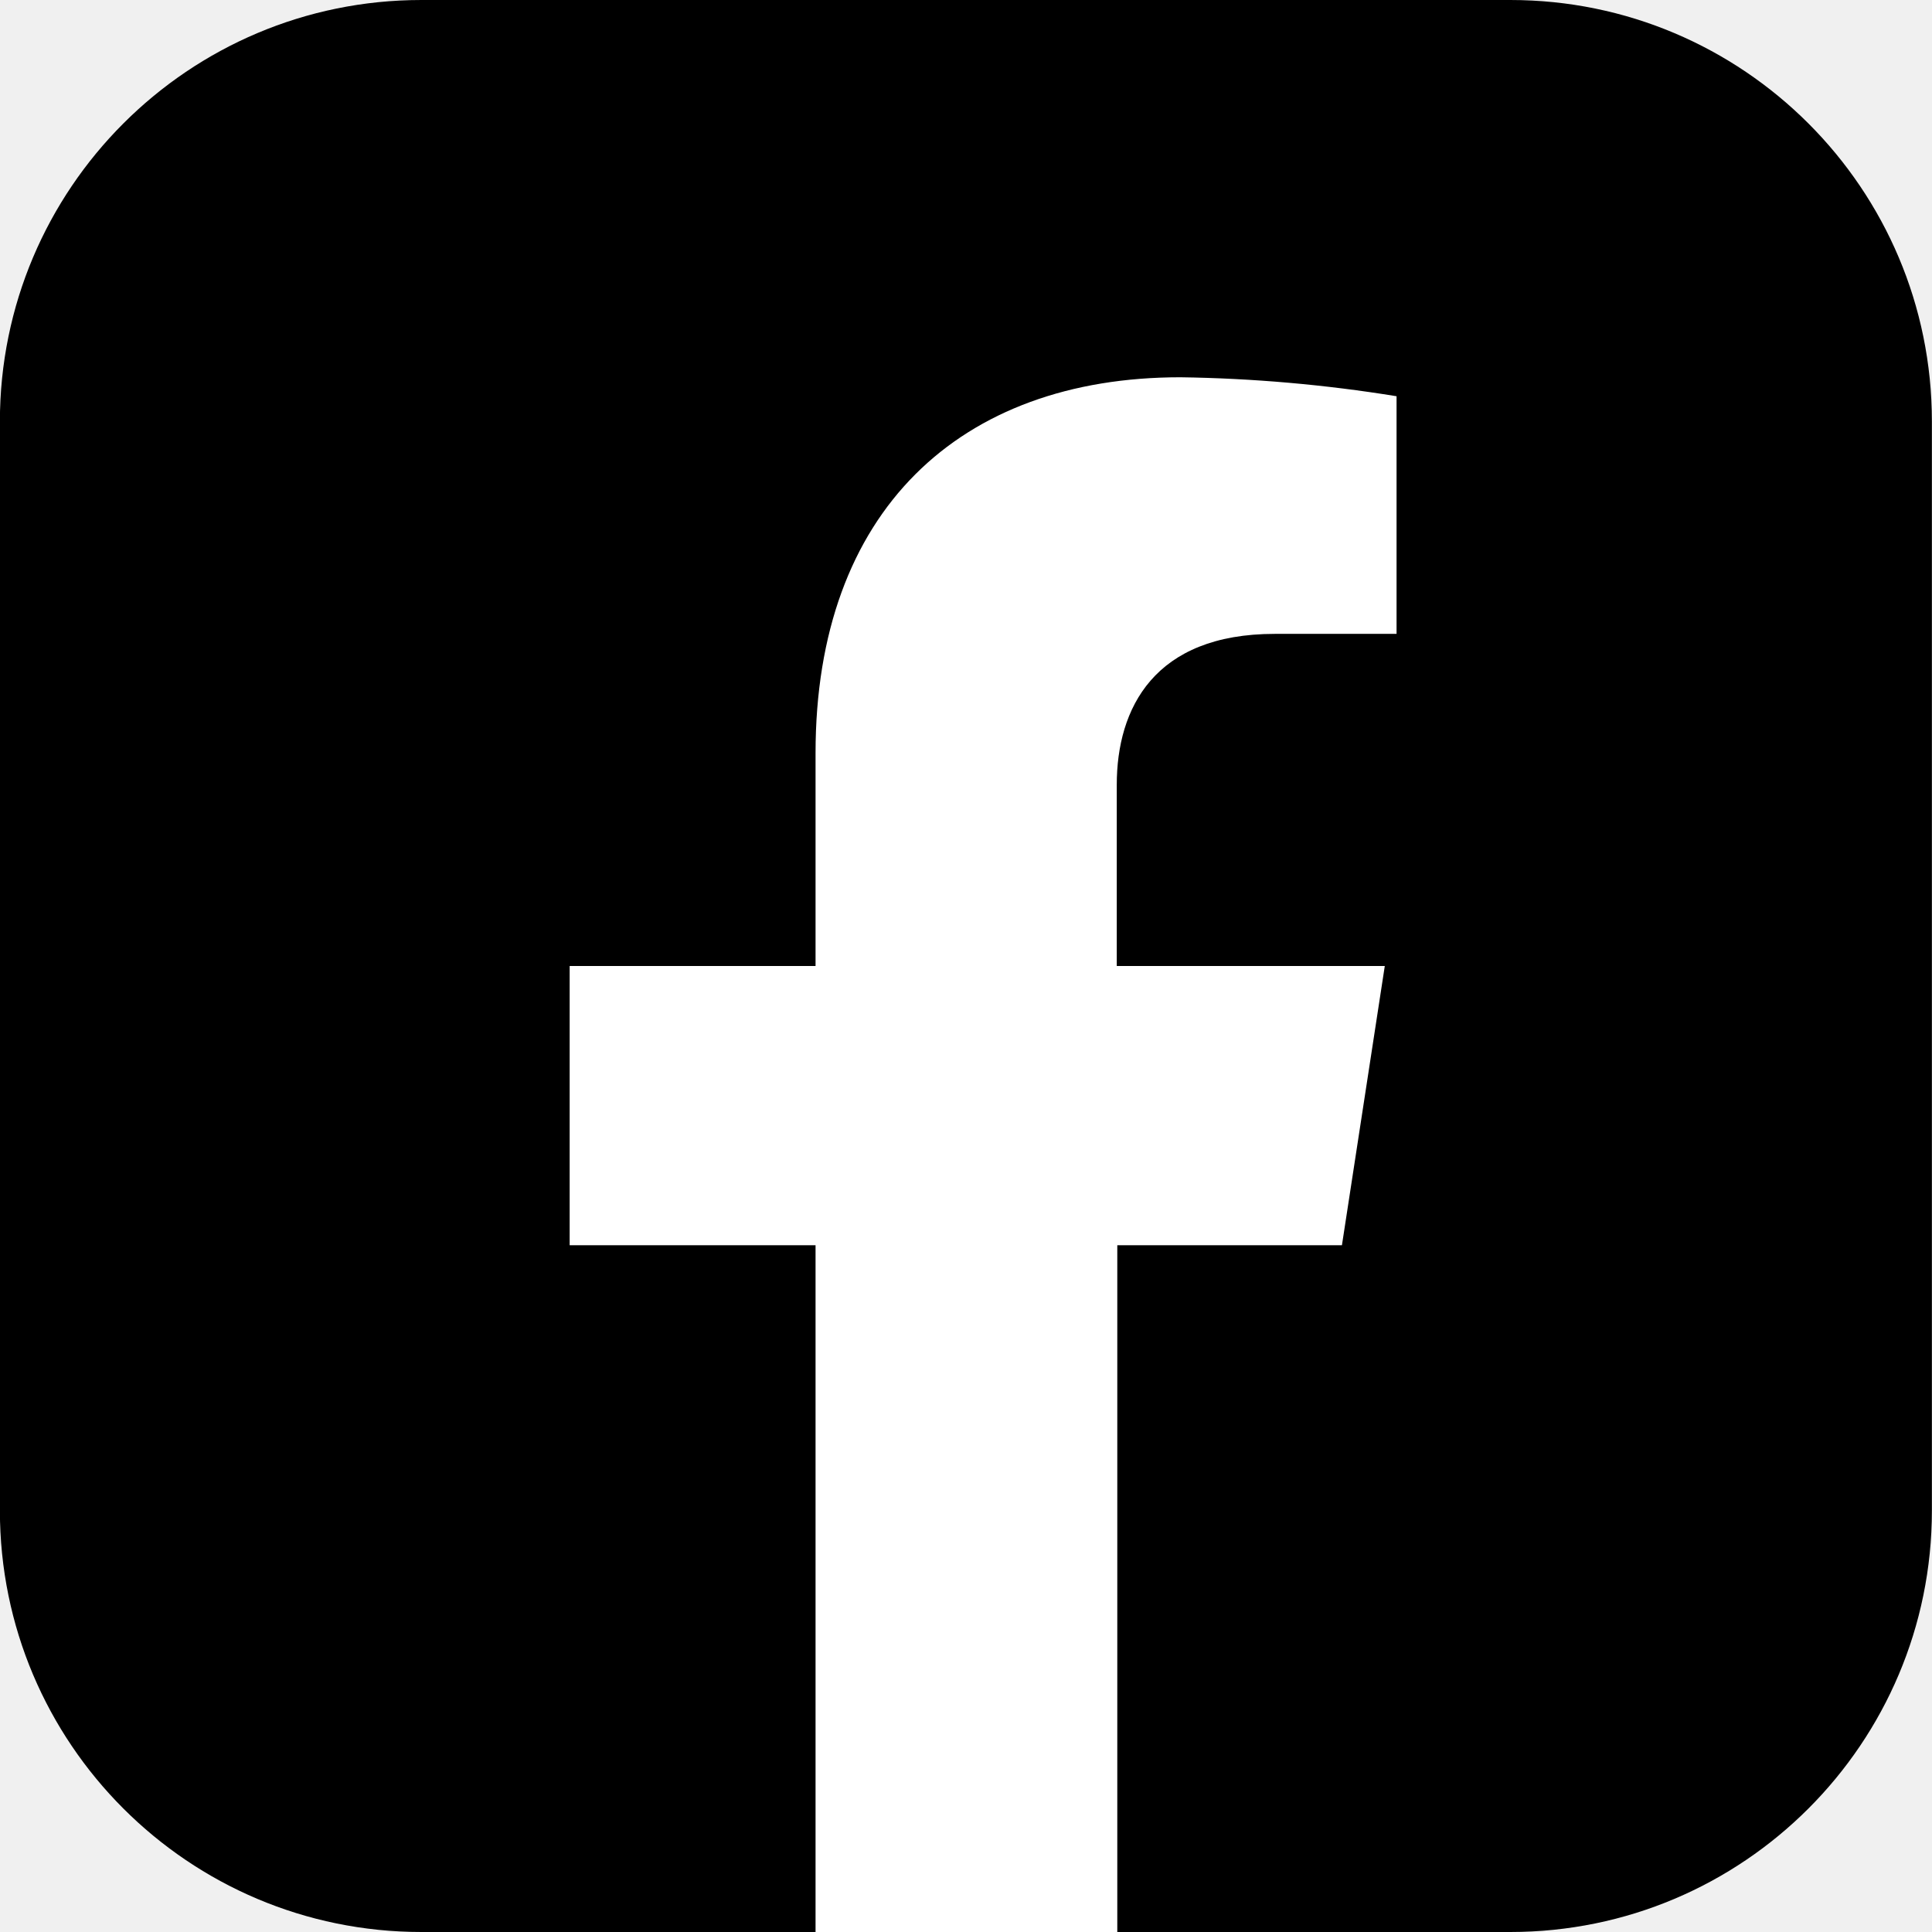
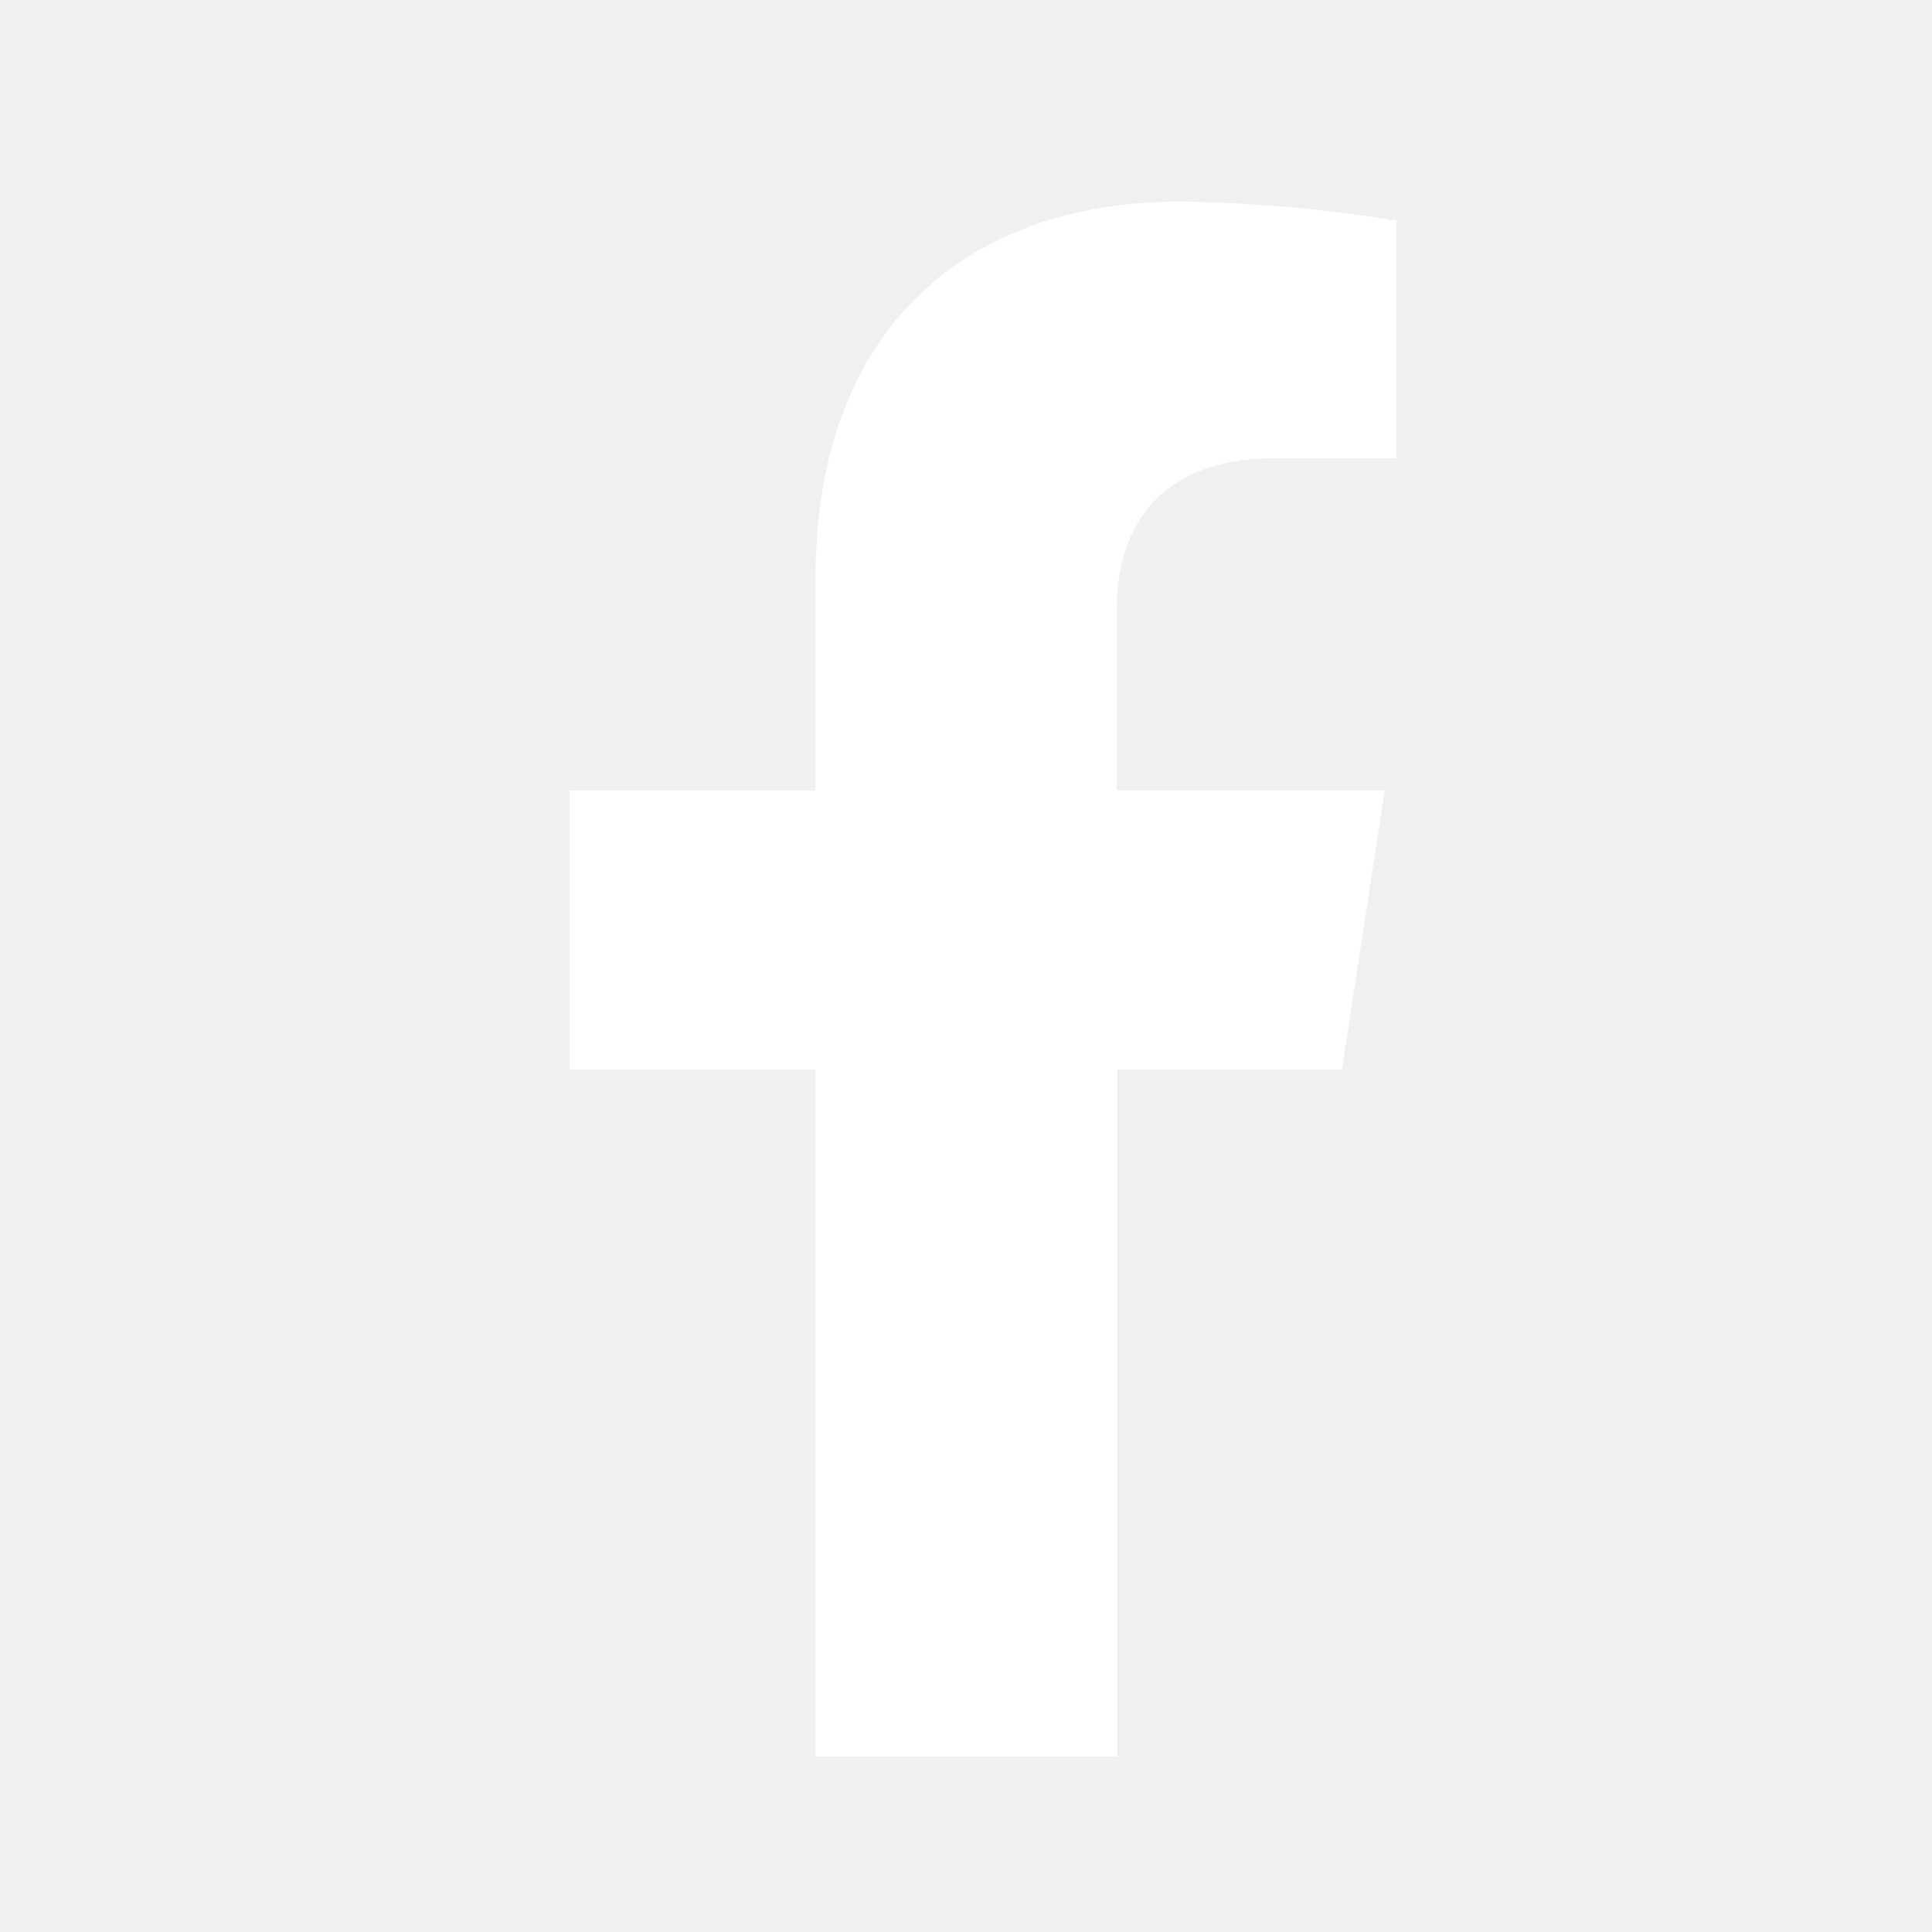
<svg xmlns="http://www.w3.org/2000/svg" id="Icons" width="109.987" height="110" viewBox="0 0 109.987 110">
  <defs>
    <style>
      .cls-1 {
        fill: #fff;
+       }
+ 
+       #facebook
+       {
+         overflow: visible;
+       }
+ 
+       #facebook-background
+       {
+         fill: transparent;
+       }
+ 
+       #f-body
+       {
+         transform: translateY(-10px);
      }
    </style>
  </defs>
  <g id="facebook">
    <rect id="facebook-background" x="-0.006" y="-0" width="110" height="110" rx="24" />
    <path id="f-body" class="cls-1" d="M76.404,70.9l2.44-15.9h-15.26V44.68c0-4.35,2.13-8.59,9-8.59h6.93V22.56a84.061,84.061,0,0,0-12.31-1.08c-12.56,0-20.77,7.62-20.77,21.4V55h-14V70.9h14V110l17.18,0V70.9Z" />
  </g>
</svg>
